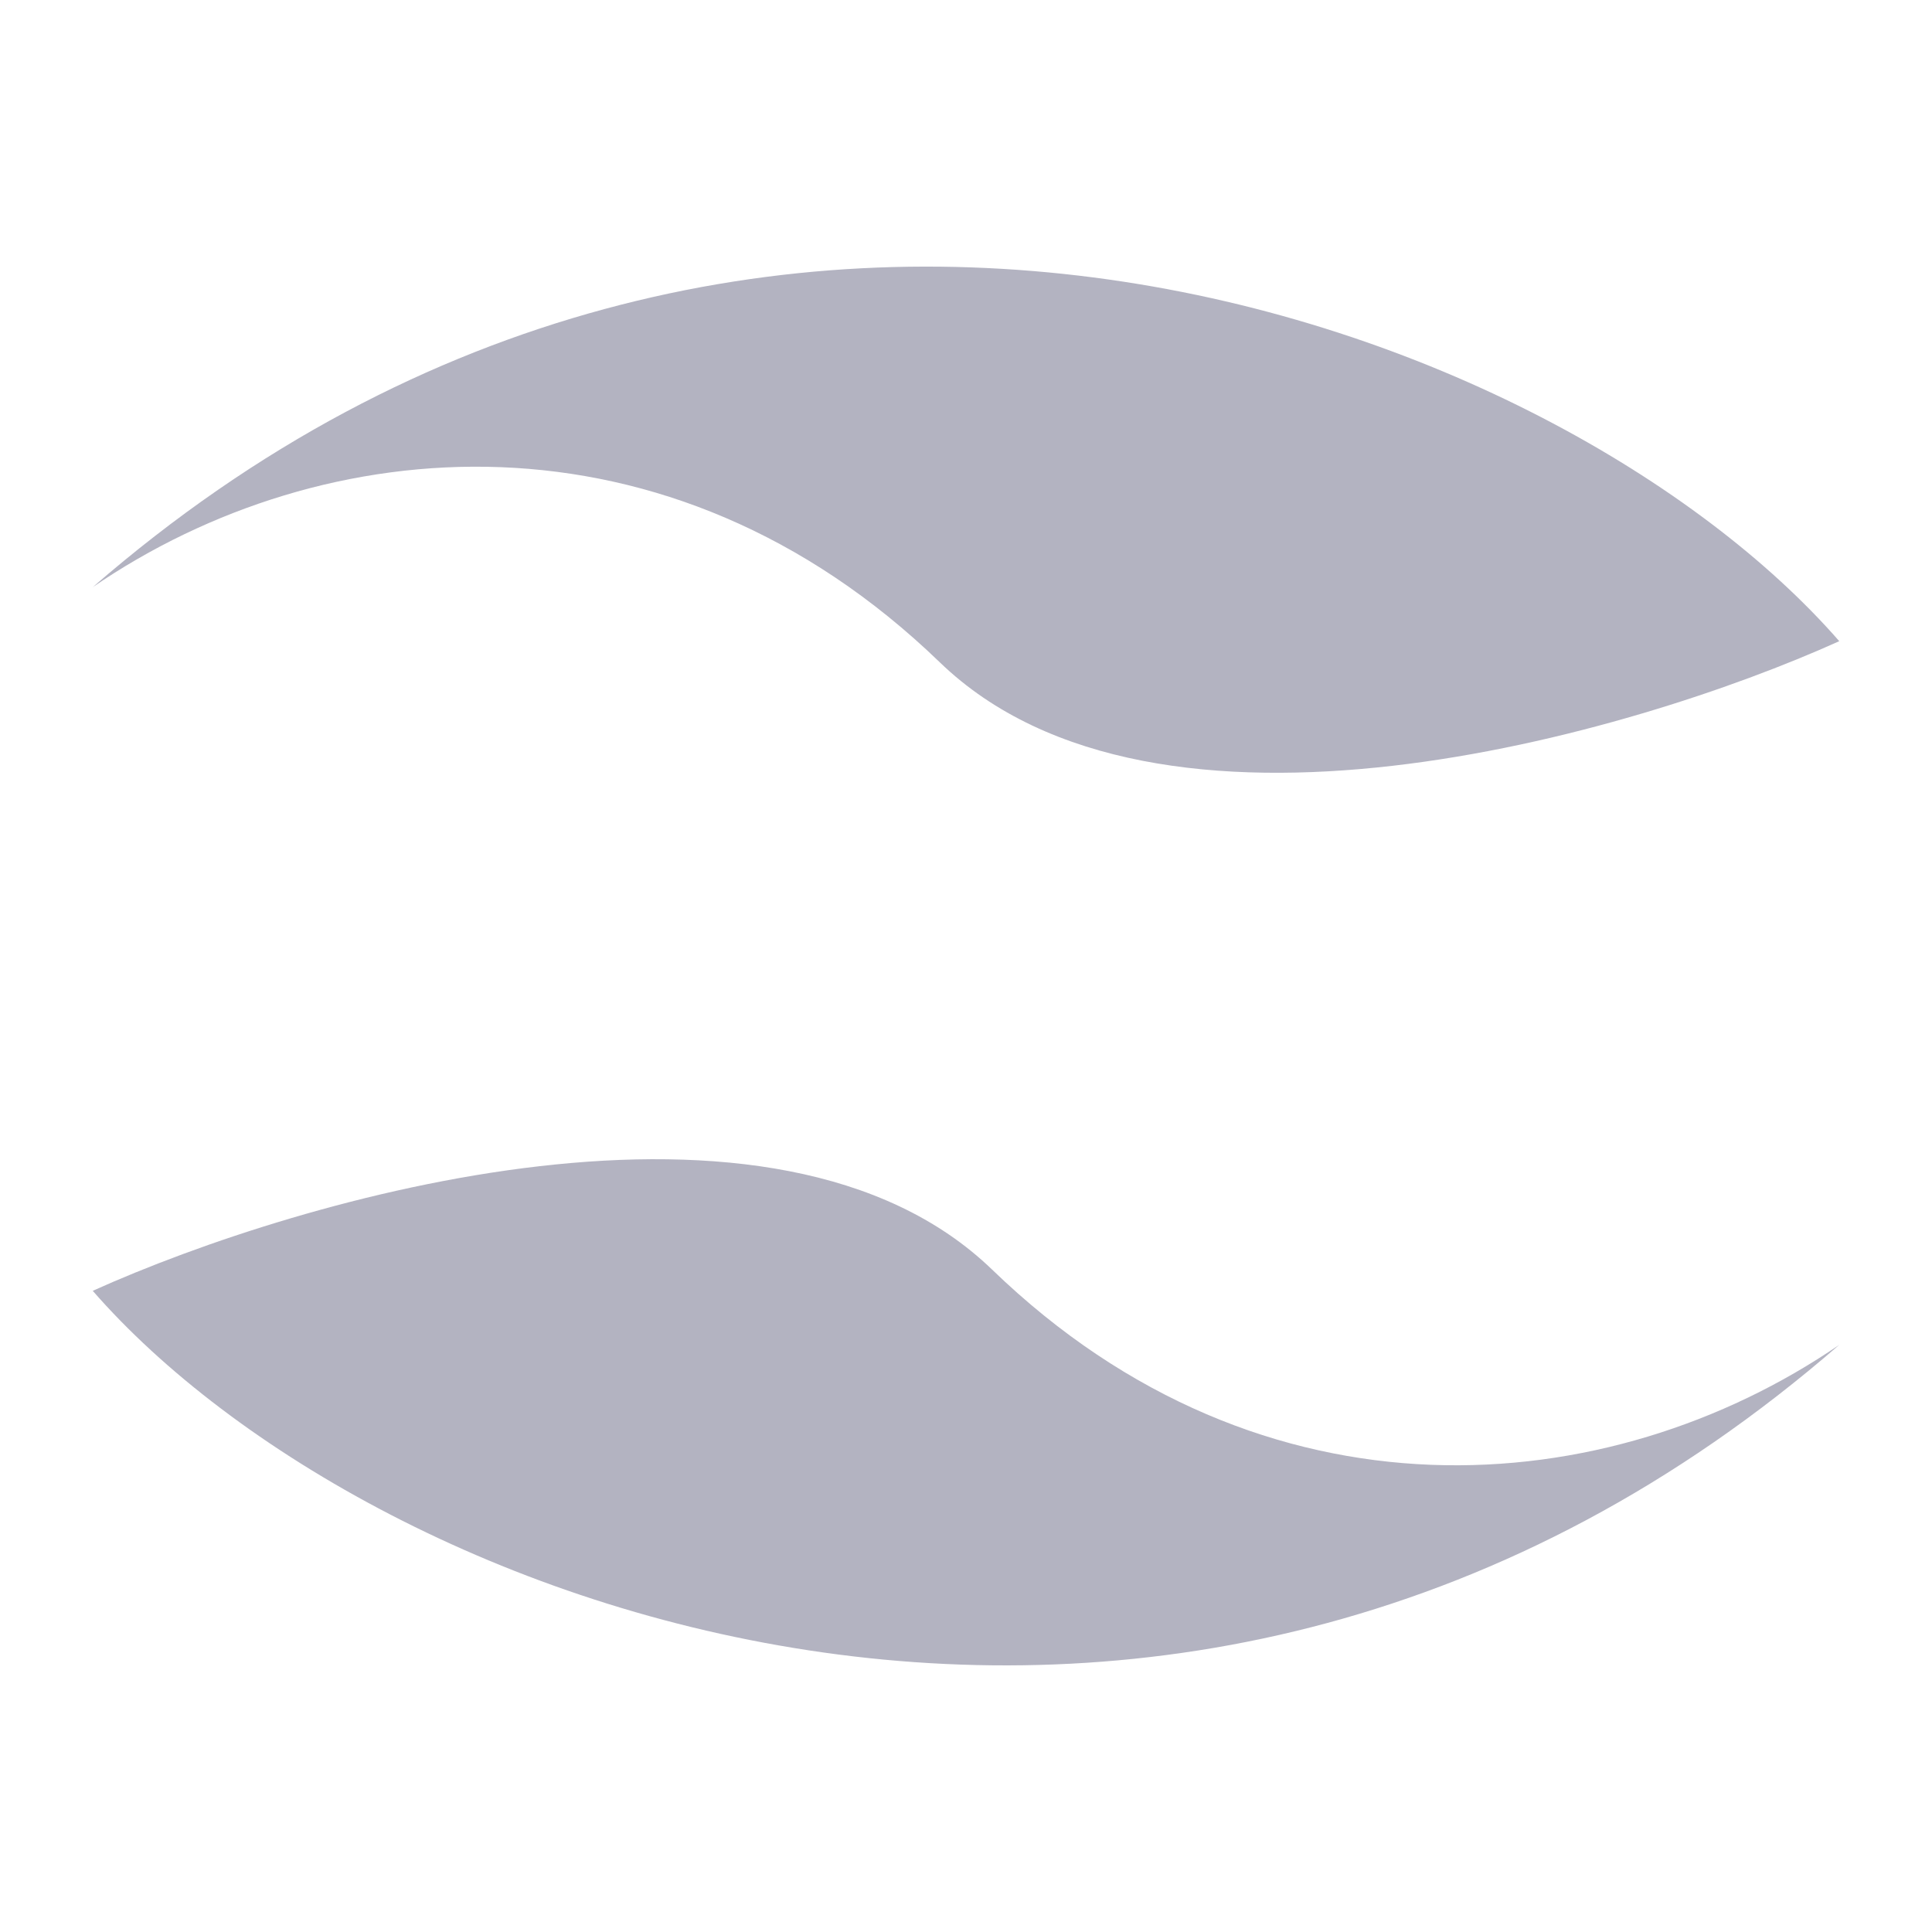
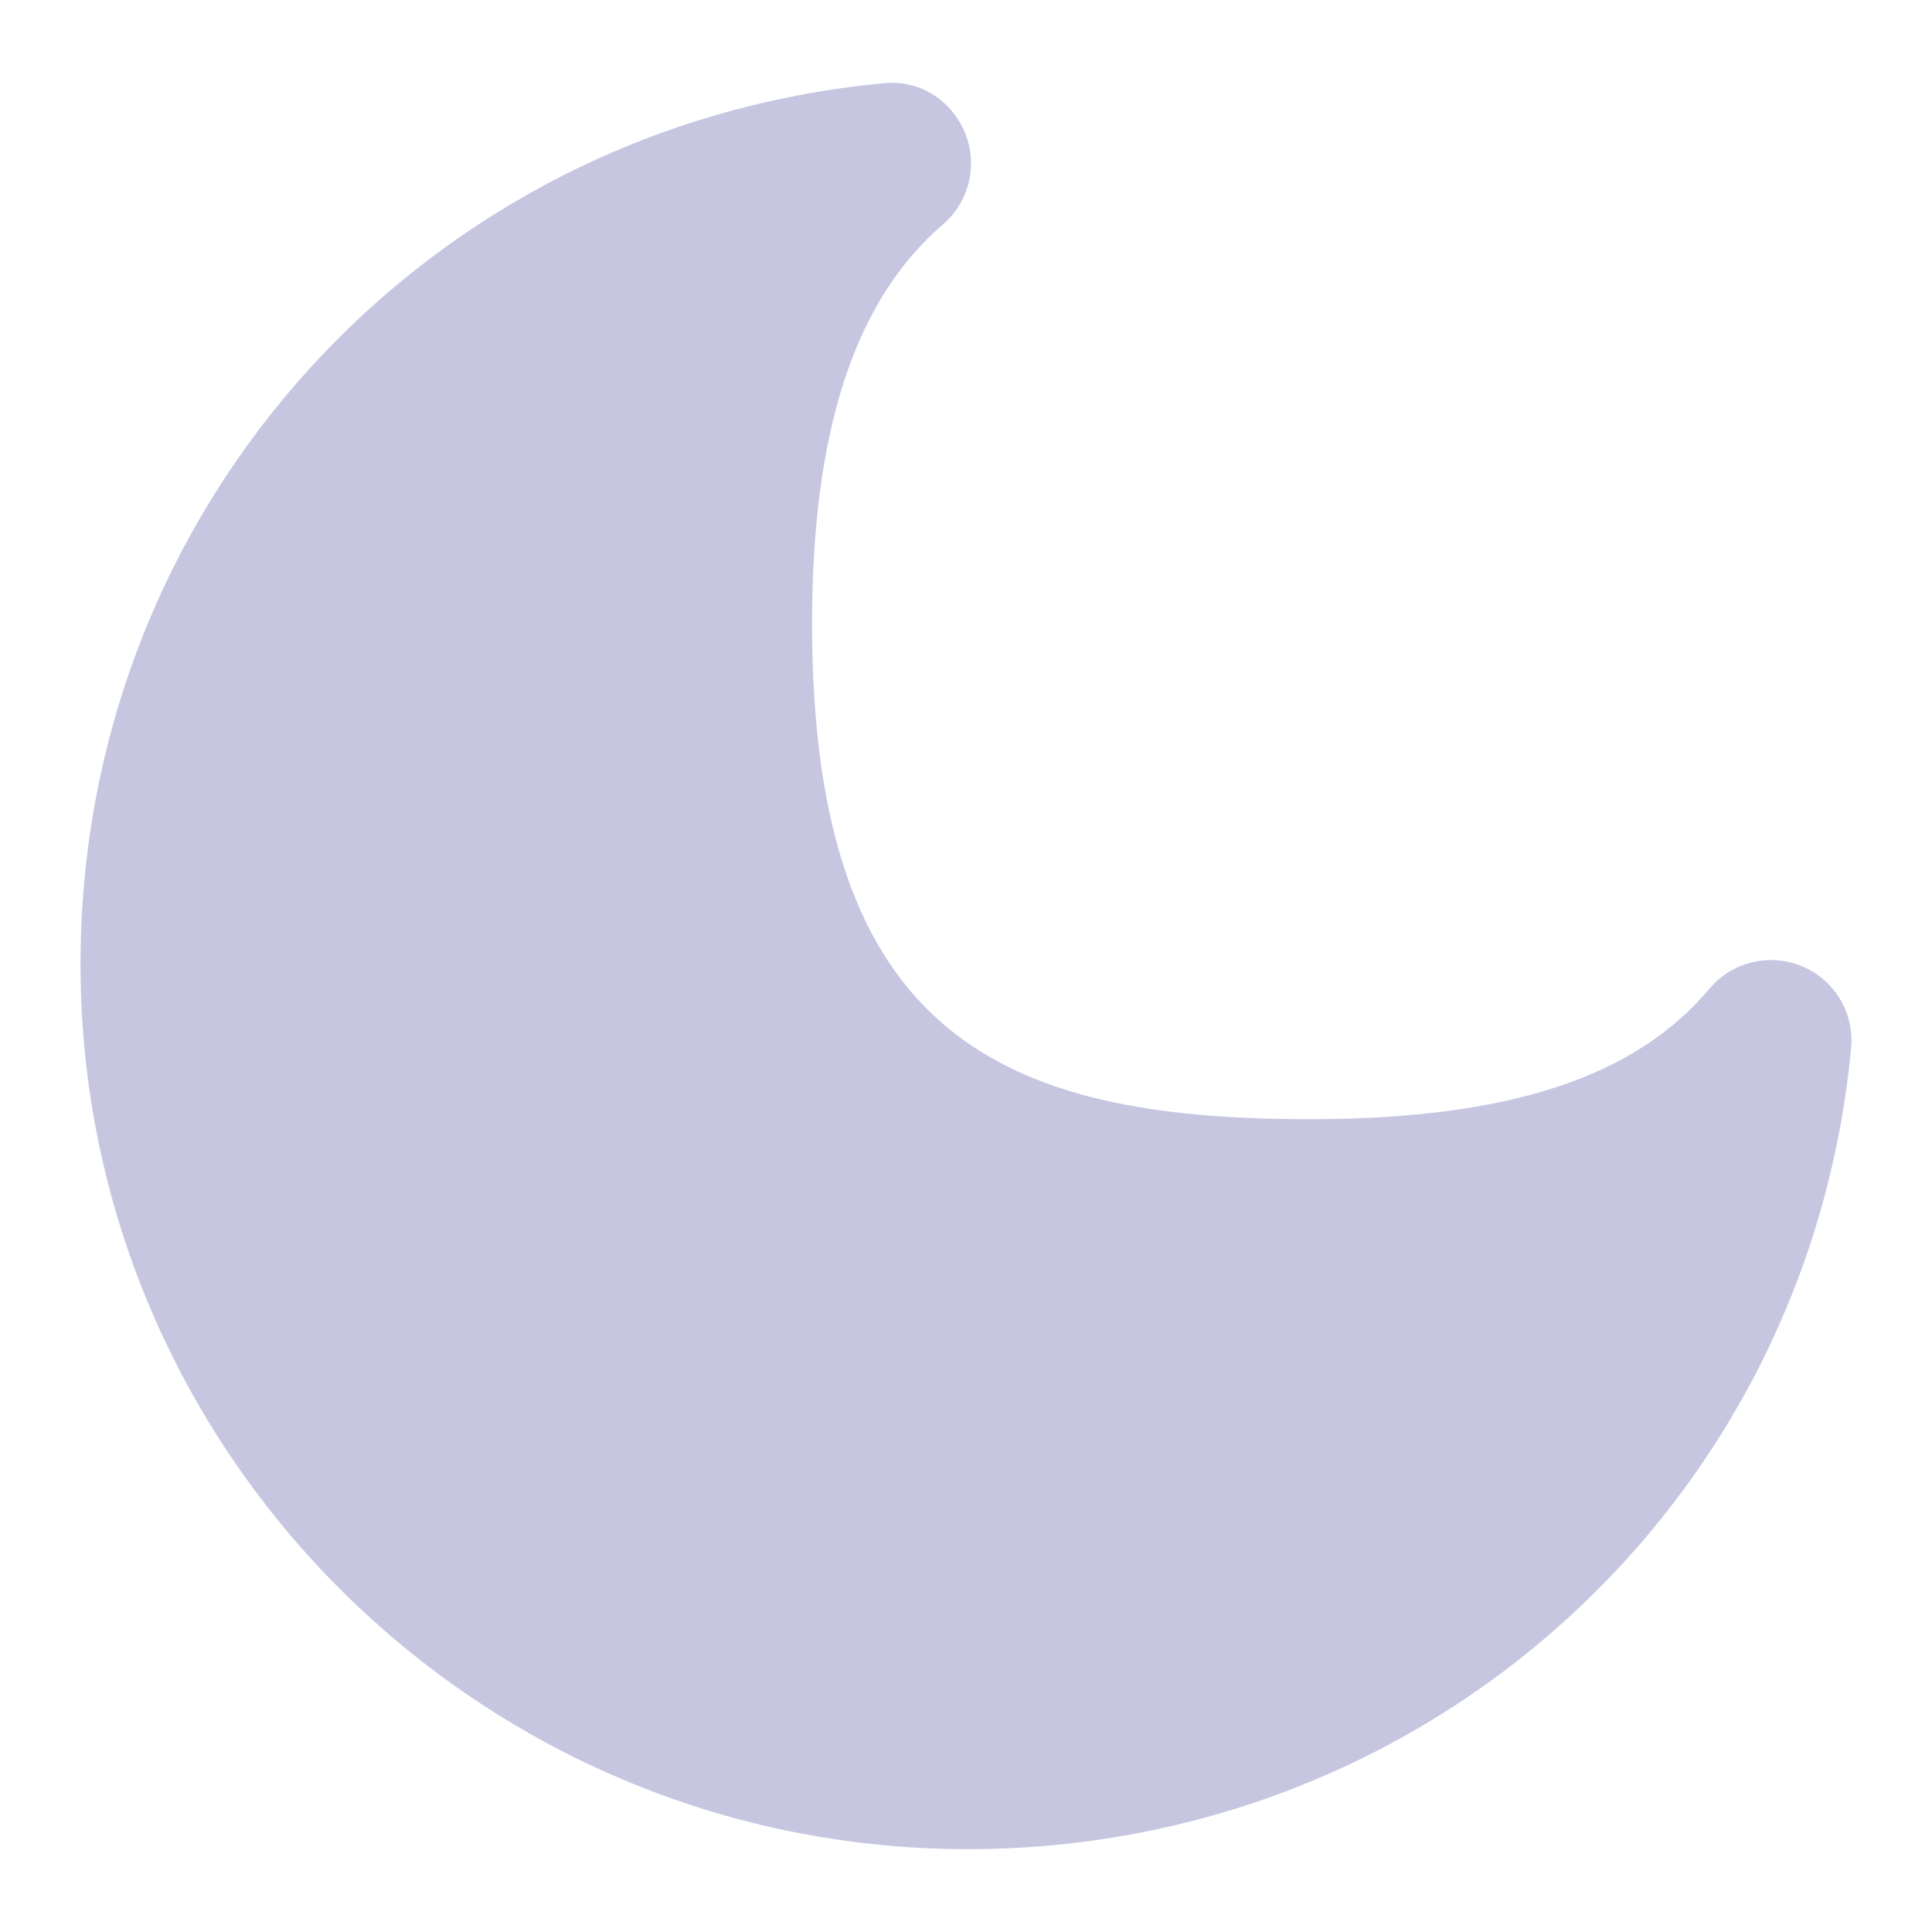
<svg xmlns="http://www.w3.org/2000/svg" width="24" height="24" viewBox="0 0 24 24" fill="none">
-   <path fill-rule="evenodd" clip-rule="evenodd" d="M1.152 16.035C4.619 20.01 14.661 23.818 22.848 16.706C19.982 18.669 15.696 19.029 12.325 15.772C9.628 13.167 3.753 14.862 1.152 16.035ZM22.848 7.965C19.38 3.99 9.339 0.182 1.152 7.294C4.017 5.331 8.304 4.971 11.675 8.228C14.372 10.833 20.247 9.138 22.848 7.965Z" fill="#B3B3C1" />
+   <path opacity="0.5" d="M22.386 12.003C21.984 11.836 21.515 11.947 21.235 12.283C20.307 13.388 18.729 13.903 16.267 13.903C12.453 13.903 10.088 12.873 10.088 7.745C10.088 5.348 10.62 3.726 11.714 2.788C12.044 2.505 12.153 2.039 11.983 1.639C11.813 1.238 11.412 0.984 10.968 1.035C5.285 1.573 1 6.277 1 11.978C1 18.04 5.944 22.971 12.022 22.971C17.742 22.971 22.46 18.693 22.995 13.02C23.037 12.584 22.79 12.172 22.386 12.003Z" fill="#8E8EC4" />
</svg>
